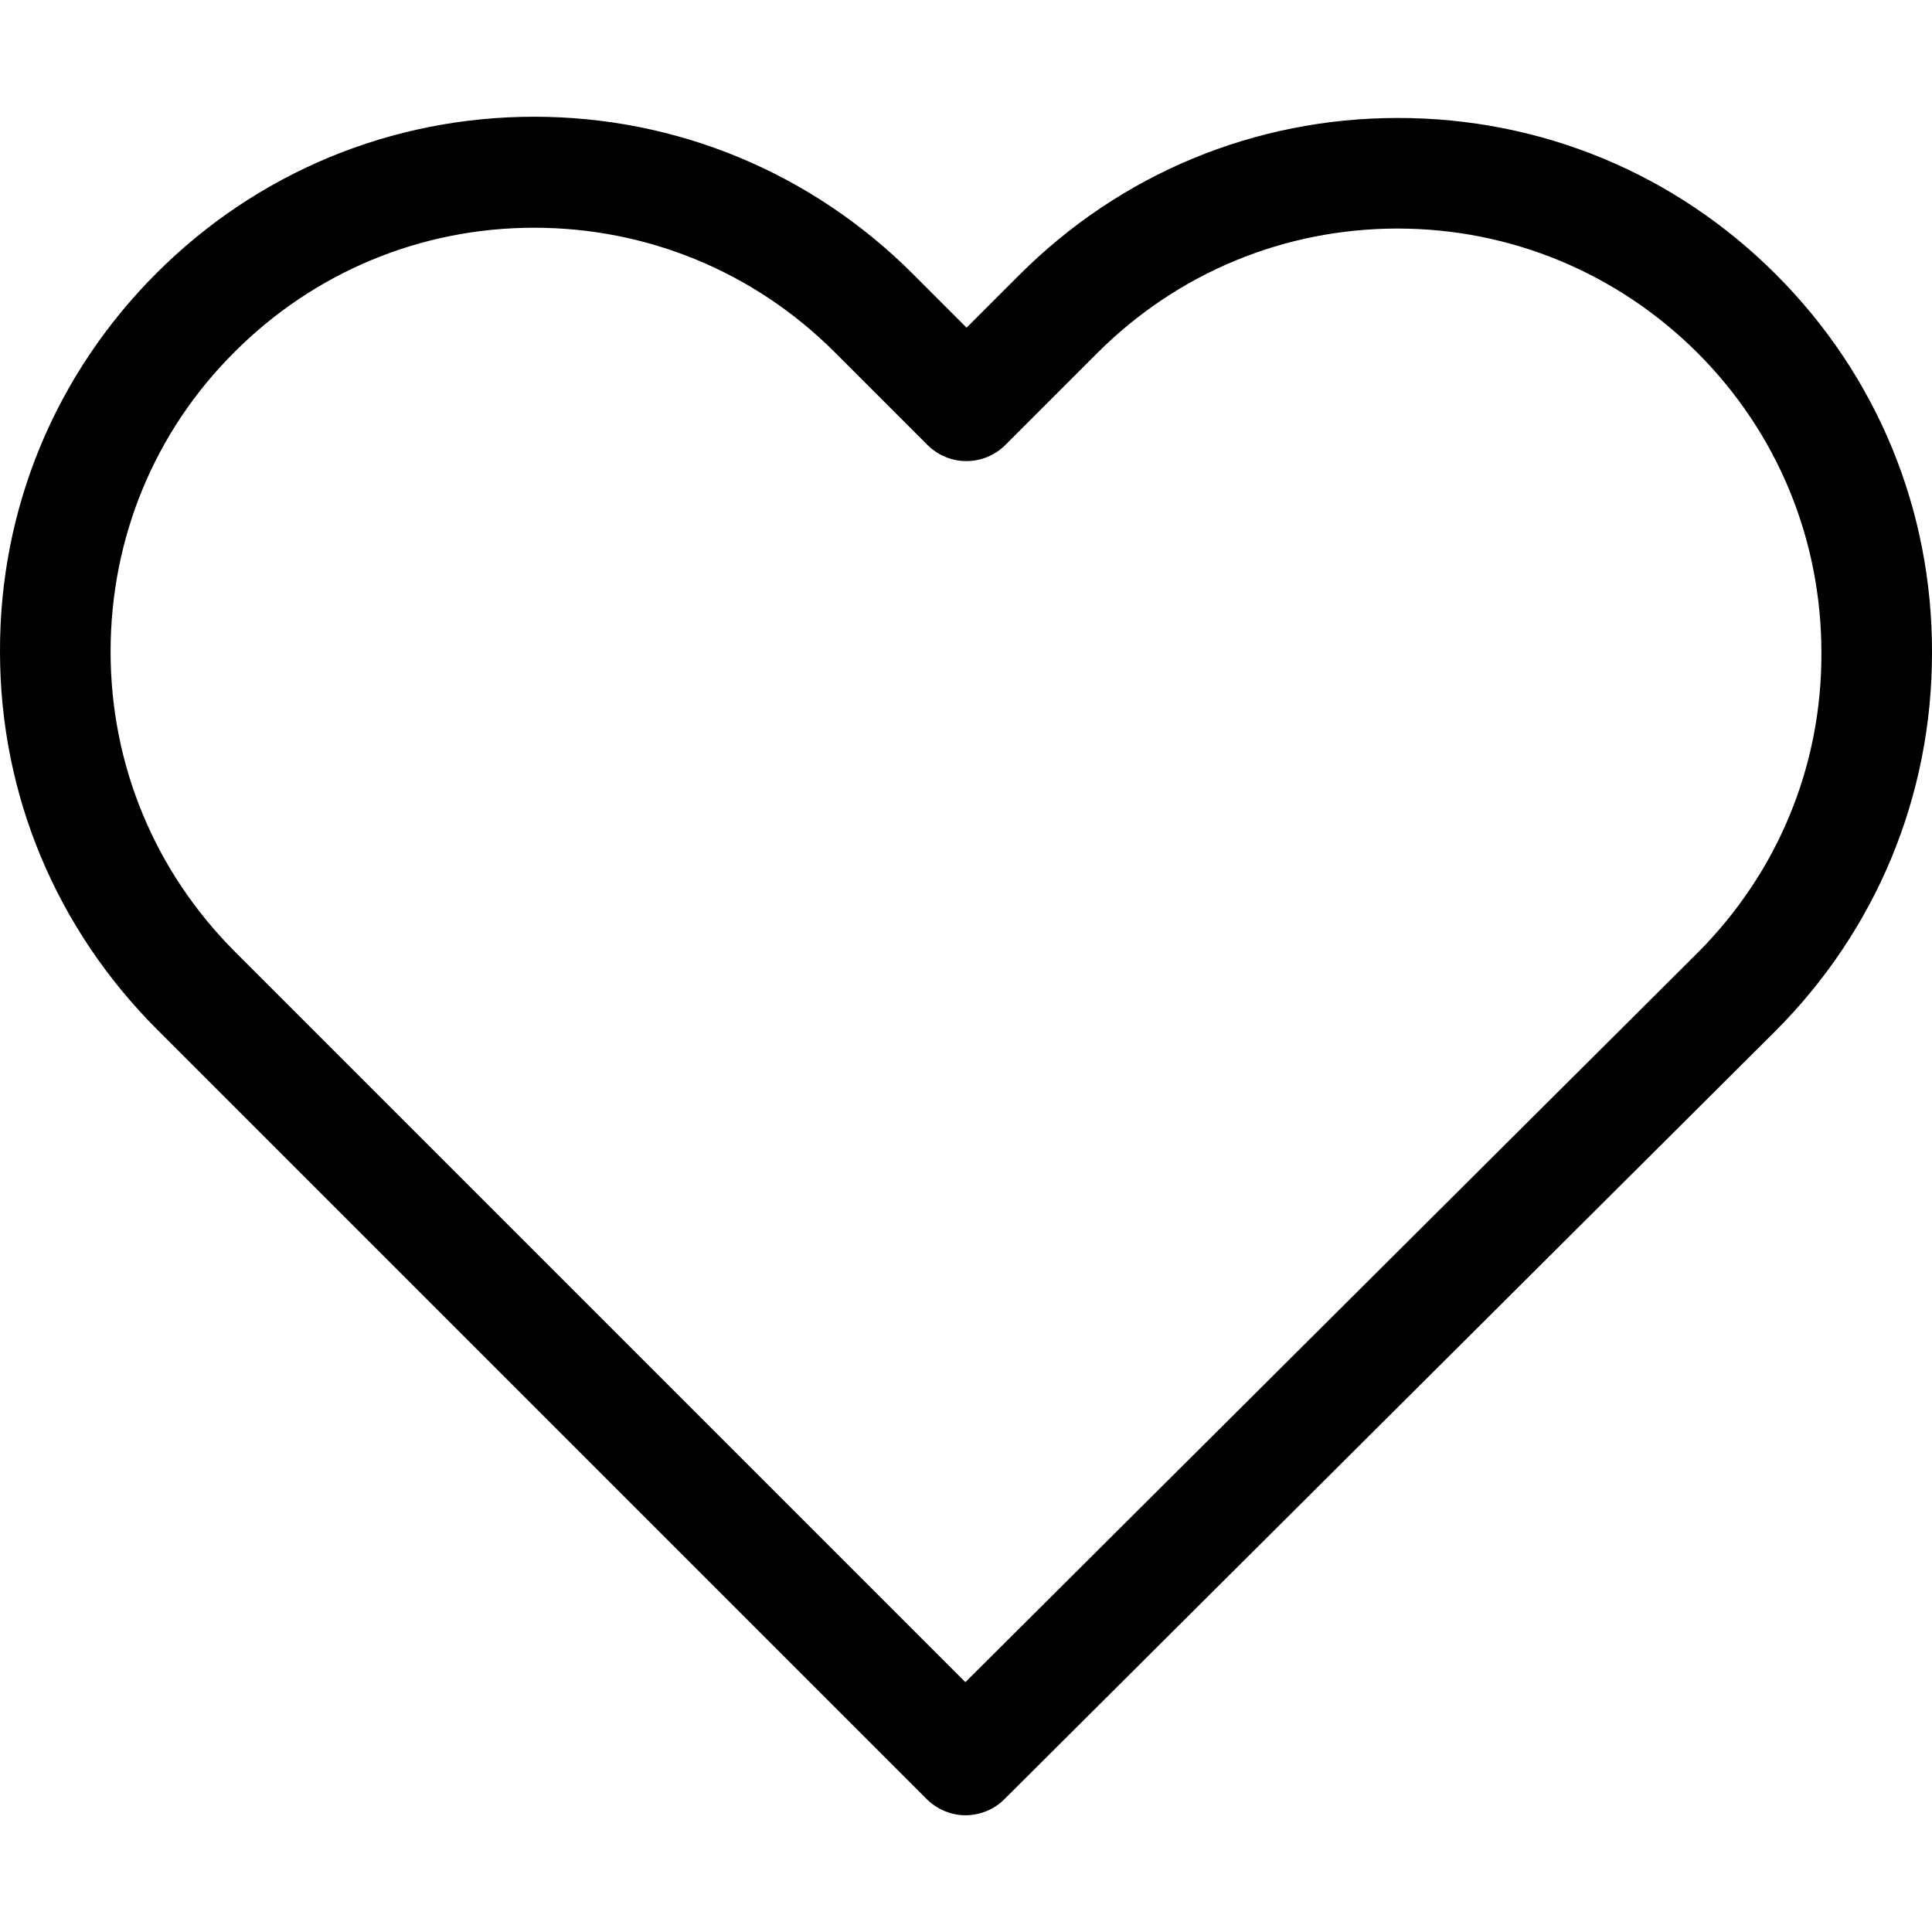
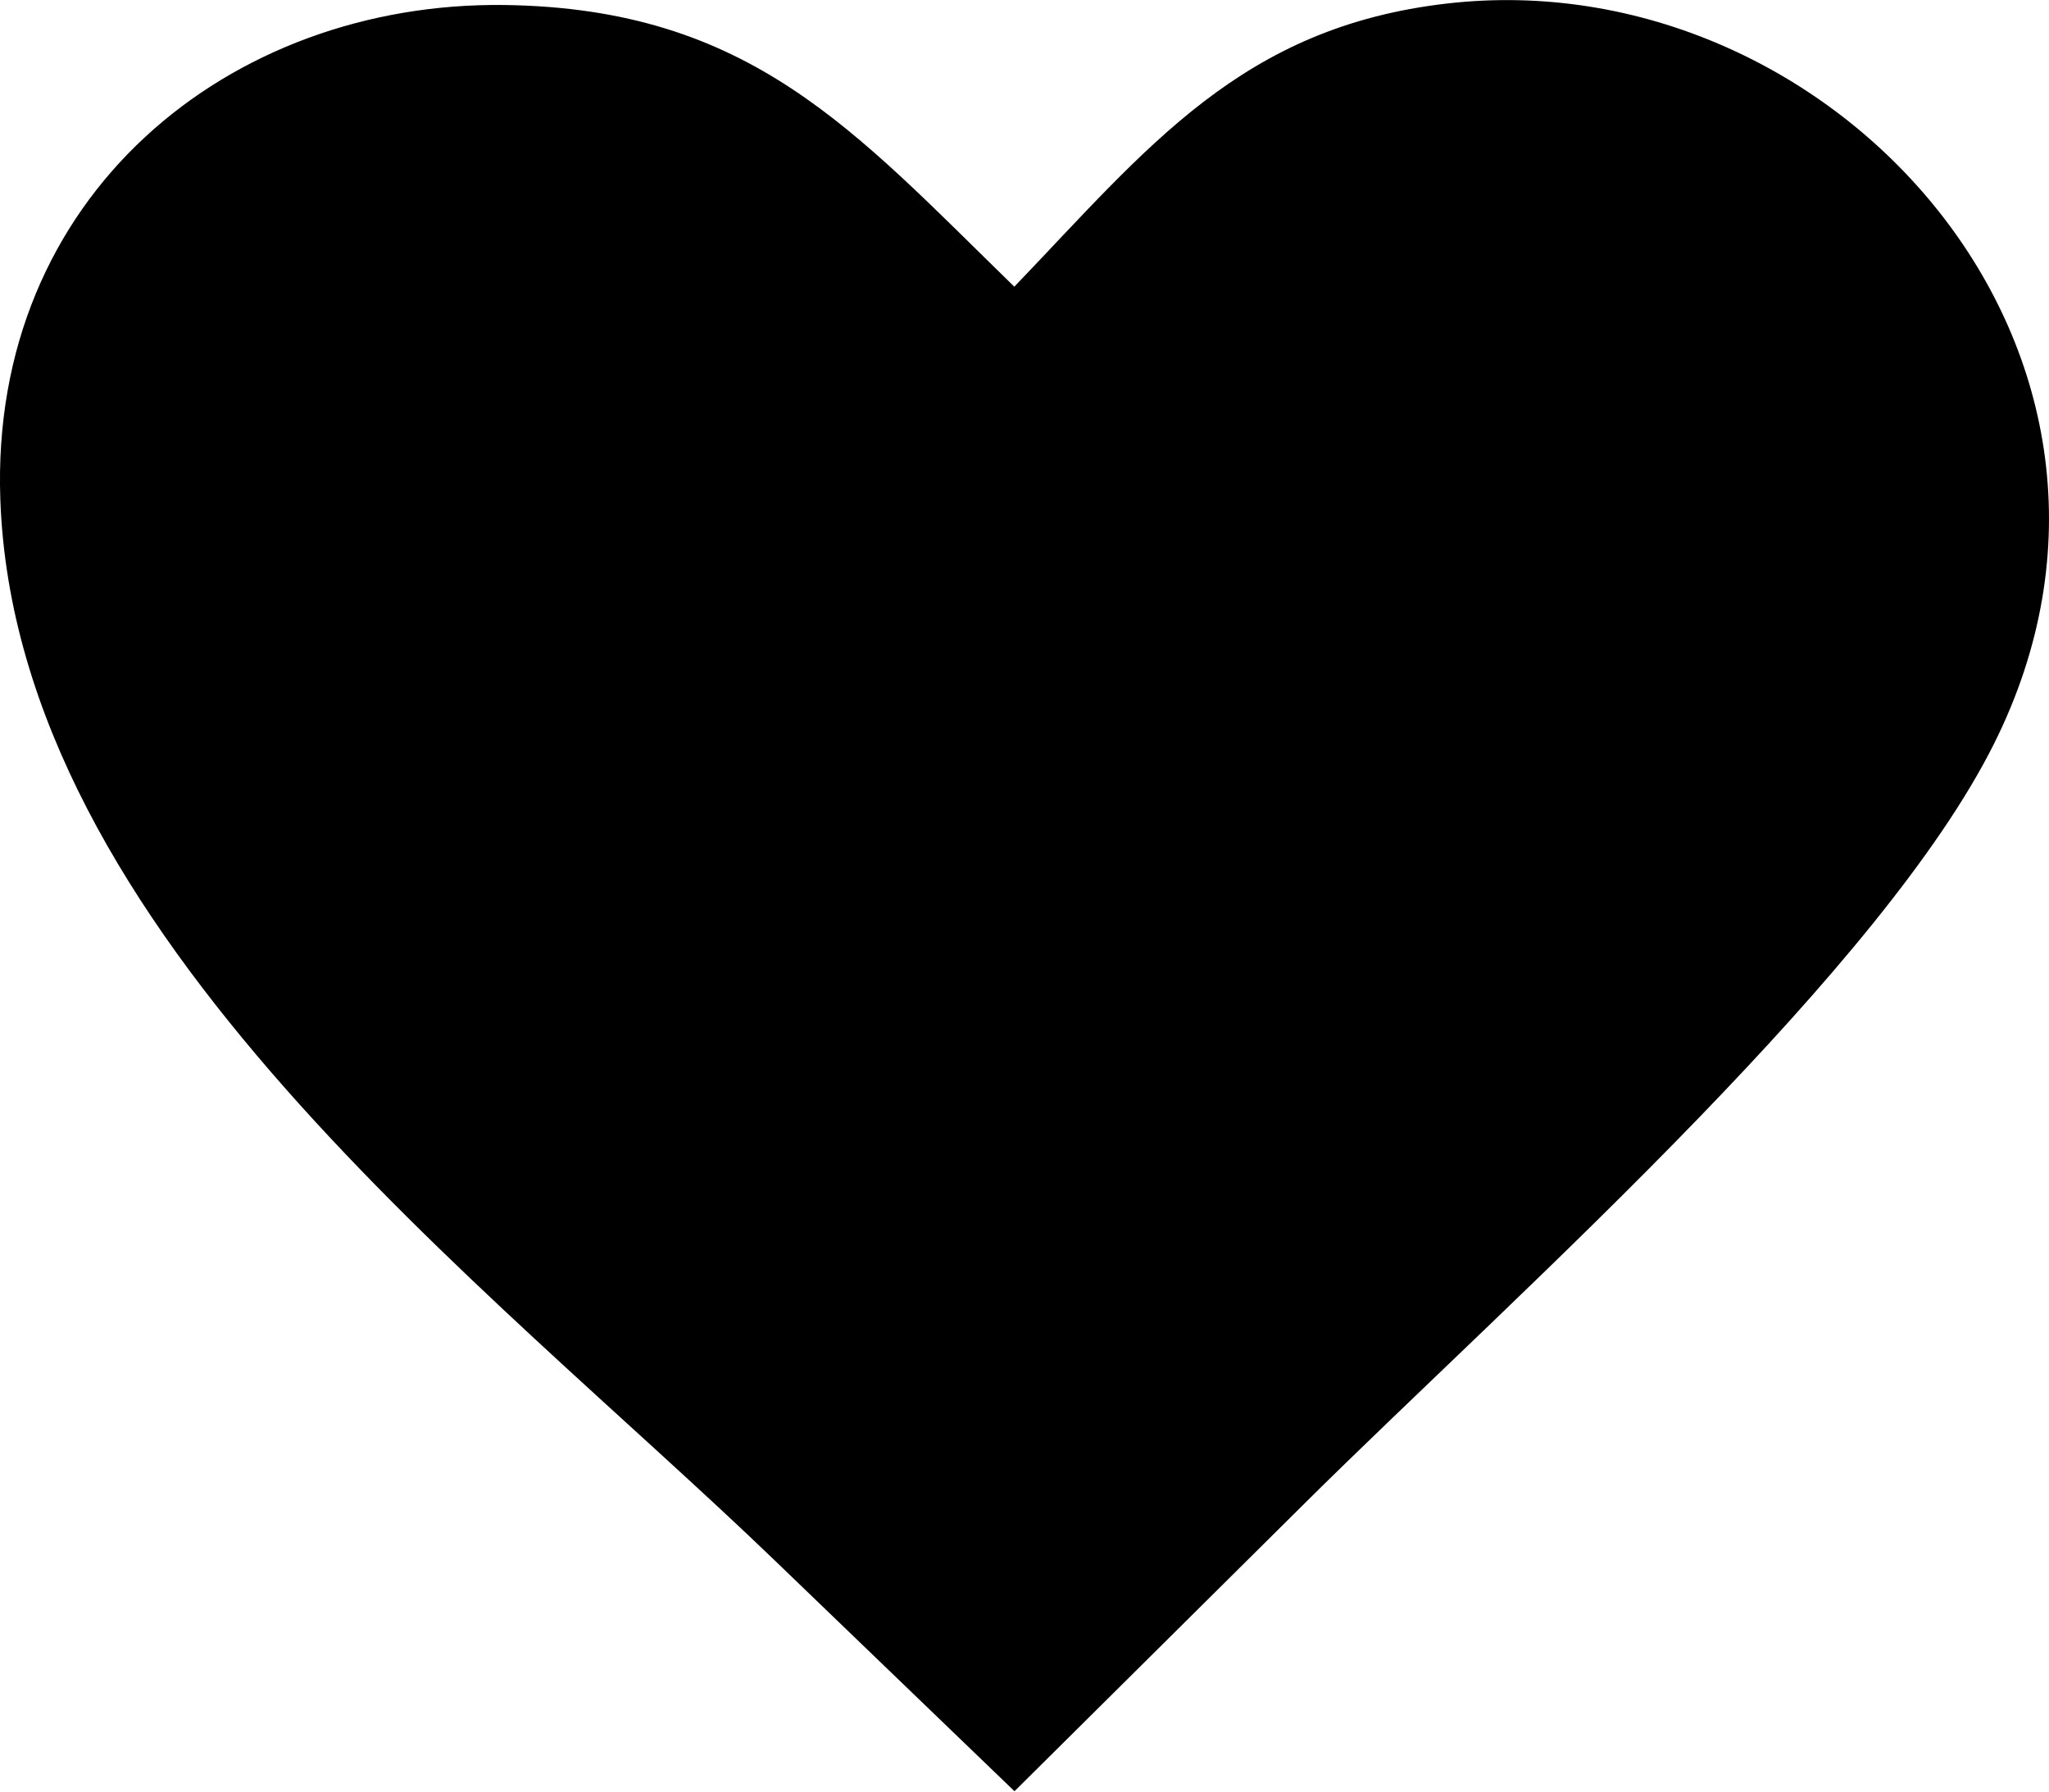
- <svg xmlns="http://www.w3.org/2000/svg" fill="#000000" height="800px" width="800px" version="1.1" id="Capa_1" viewBox="0 0 471.701 471.701" xml:space="preserve">
+ <svg xmlns="http://www.w3.org/2000/svg" version="1.1" id="Layer_1" x="0px" y="0px" viewBox="0 0 122.88 107.41" style="enable-background:new 0 0 122.88 107.41" xml:space="preserve">
+   <style type="text/css">.st0{fill-rule:evenodd;clip-rule:evenodd;}</style>
  <g>
-     <path d="M433.601,67.001c-24.7-24.7-57.4-38.2-92.3-38.2s-67.7,13.6-92.4,38.3l-12.9,12.9l-13.1-13.1   c-24.7-24.7-57.6-38.4-92.5-38.4c-34.8,0-67.6,13.6-92.2,38.2c-24.7,24.7-38.3,57.5-38.2,92.4c0,34.9,13.7,67.6,38.4,92.3   l187.8,187.8c2.6,2.6,6.1,4,9.5,4c3.4,0,6.9-1.3,9.5-3.9l188.2-187.5c24.7-24.7,38.3-57.5,38.3-92.4   C471.801,124.501,458.301,91.701,433.601,67.001z M414.401,232.701l-178.7,178l-178.3-178.3c-19.6-19.6-30.4-45.6-30.4-73.3   s10.7-53.7,30.3-73.2c19.5-19.5,45.5-30.3,73.1-30.3c27.7,0,53.8,10.8,73.4,30.4l22.6,22.6c5.3,5.3,13.8,5.3,19.1,0l22.4-22.4   c19.6-19.6,45.7-30.4,73.3-30.4c27.6,0,53.6,10.8,73.2,30.3c19.6,19.6,30.3,45.6,30.3,73.3   C444.801,187.101,434.001,213.101,414.401,232.701z" />
+     <path class="st0" d="M60.83,17.19C68.84,8.84,74.45,1.62,86.79,0.21c23.17-2.66,44.48,21.06,32.78,44.41 c-3.33,6.65-10.11,14.56-17.61,22.32c-8.23,8.52-17.34,16.87-23.72,23.2l-17.4,17.26L46.46,93.56C29.16,76.9,0.95,55.93,0.02,29.95 C-0.63,11.75,13.73,0.09,30.25,0.3C45.01,0.5,51.22,7.84,60.83,17.19L60.83,17.19L60.83,17.19z" />
  </g>
</svg>
